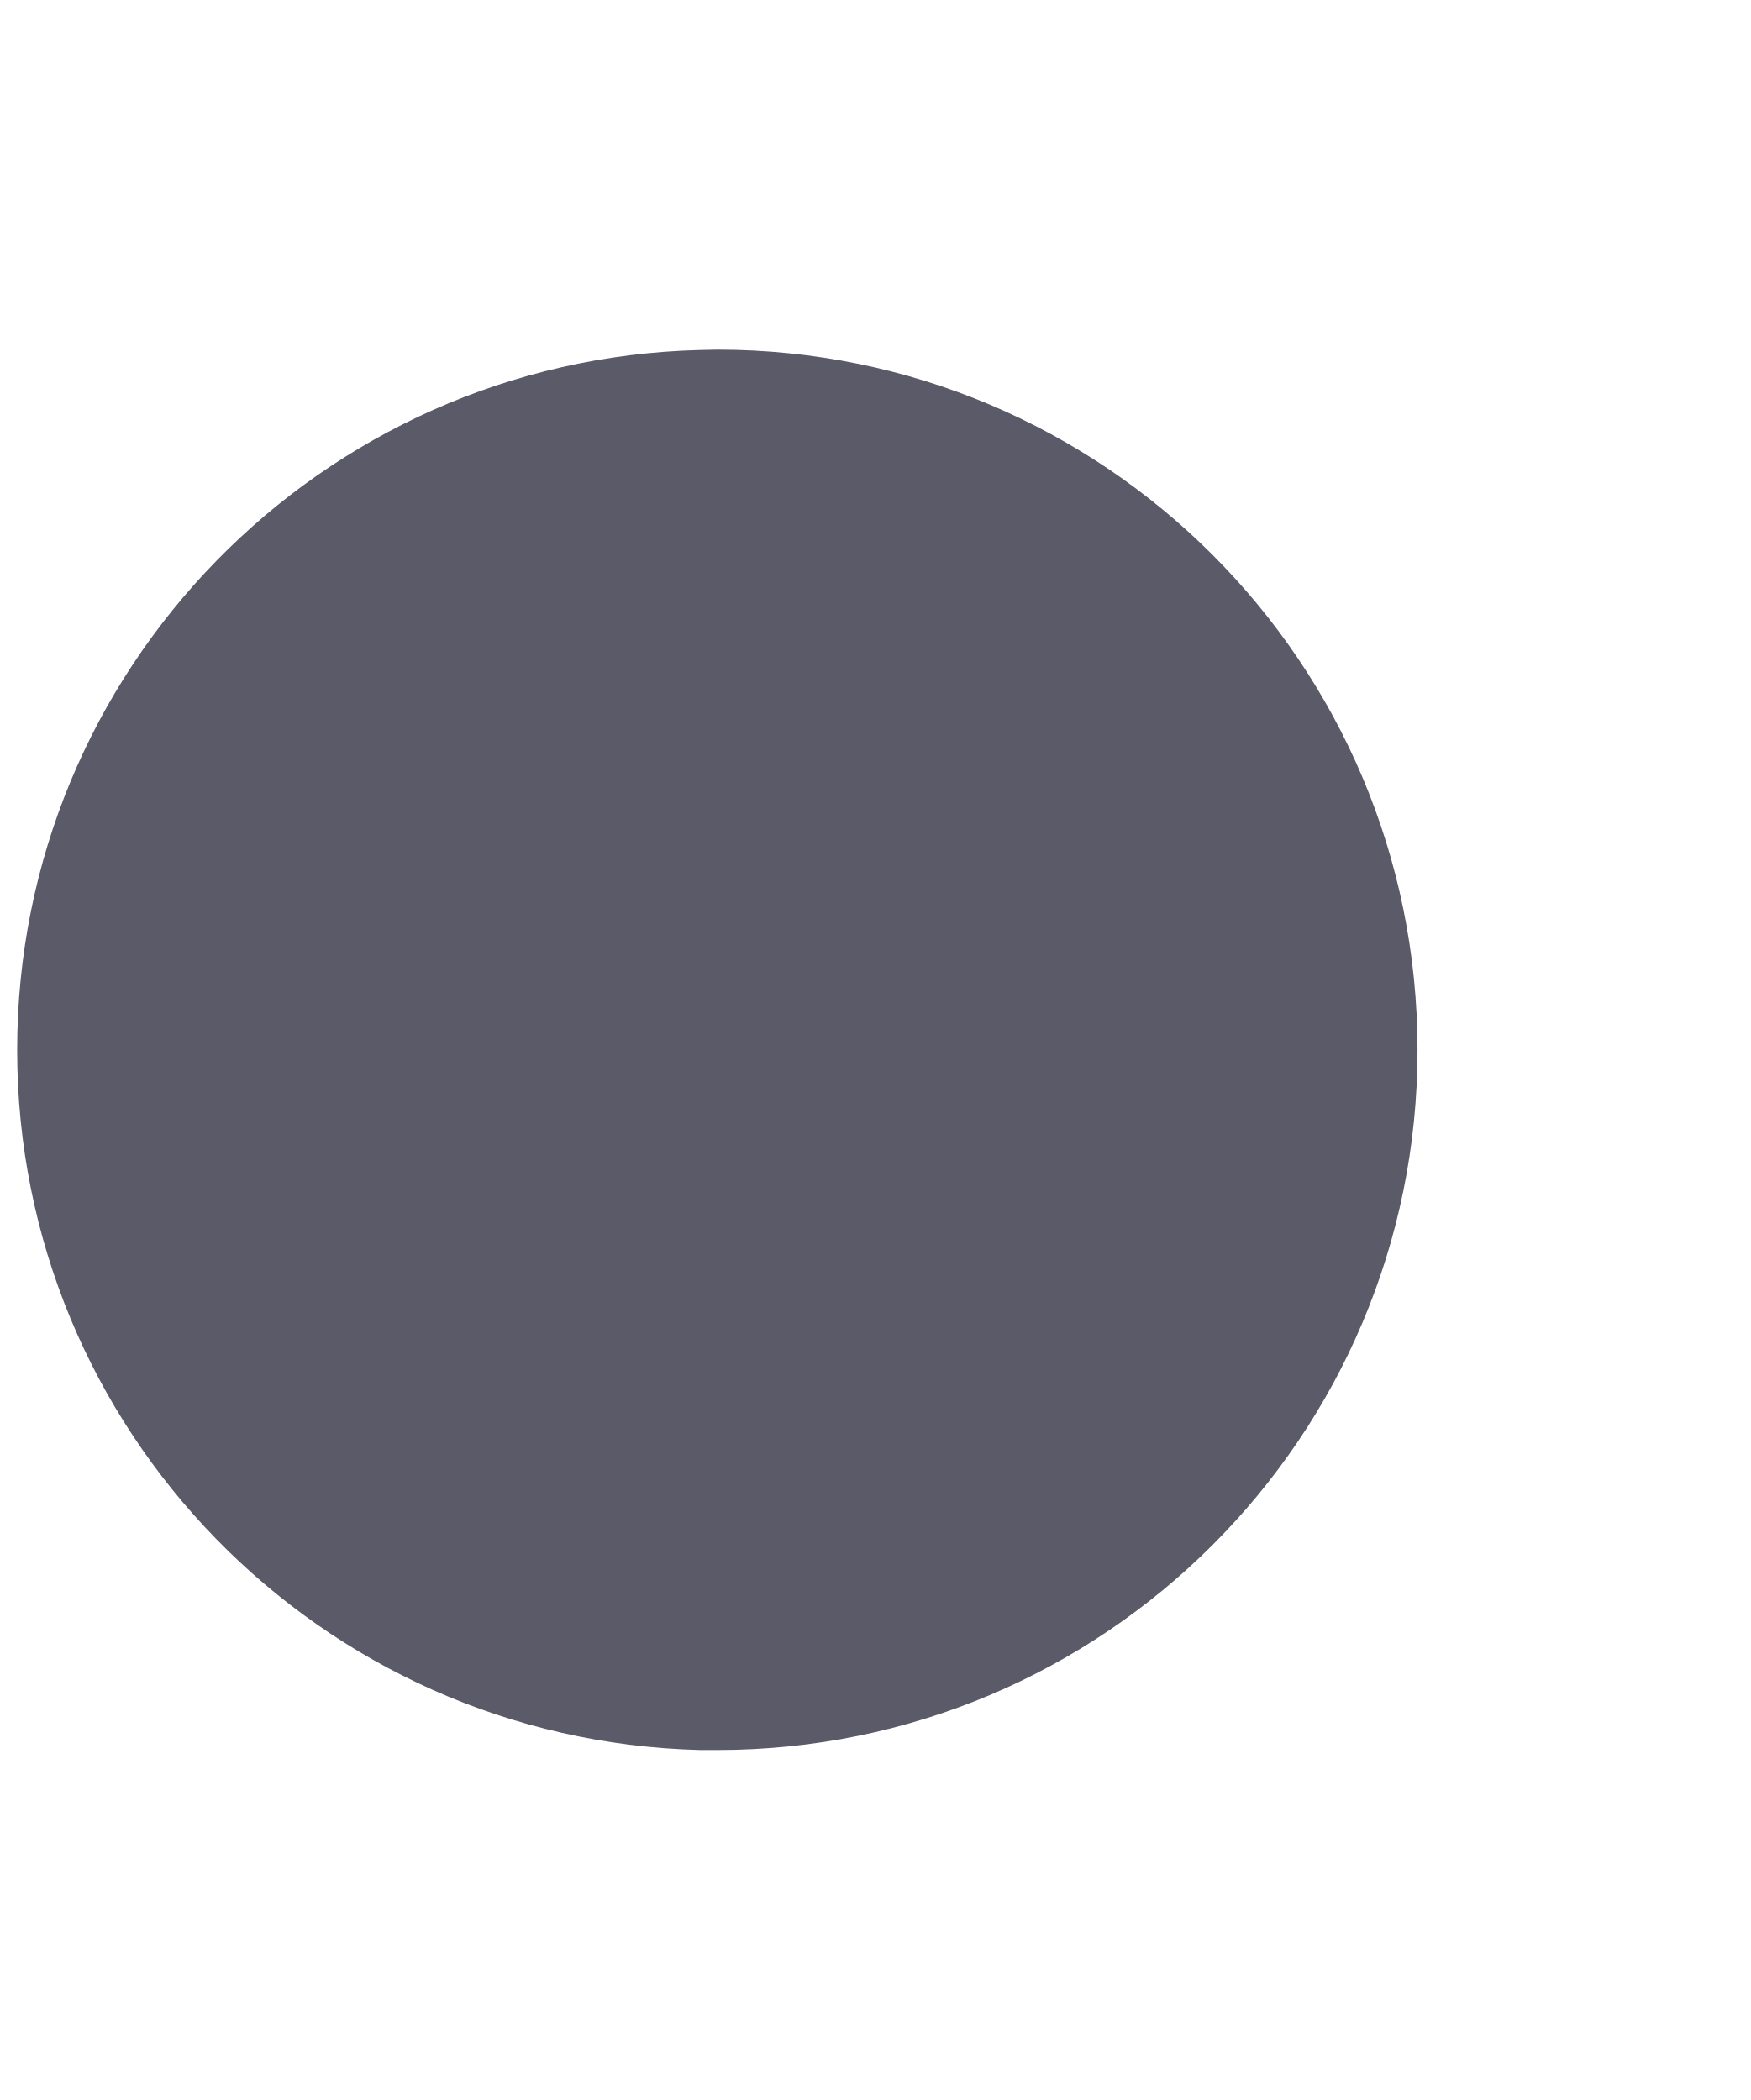
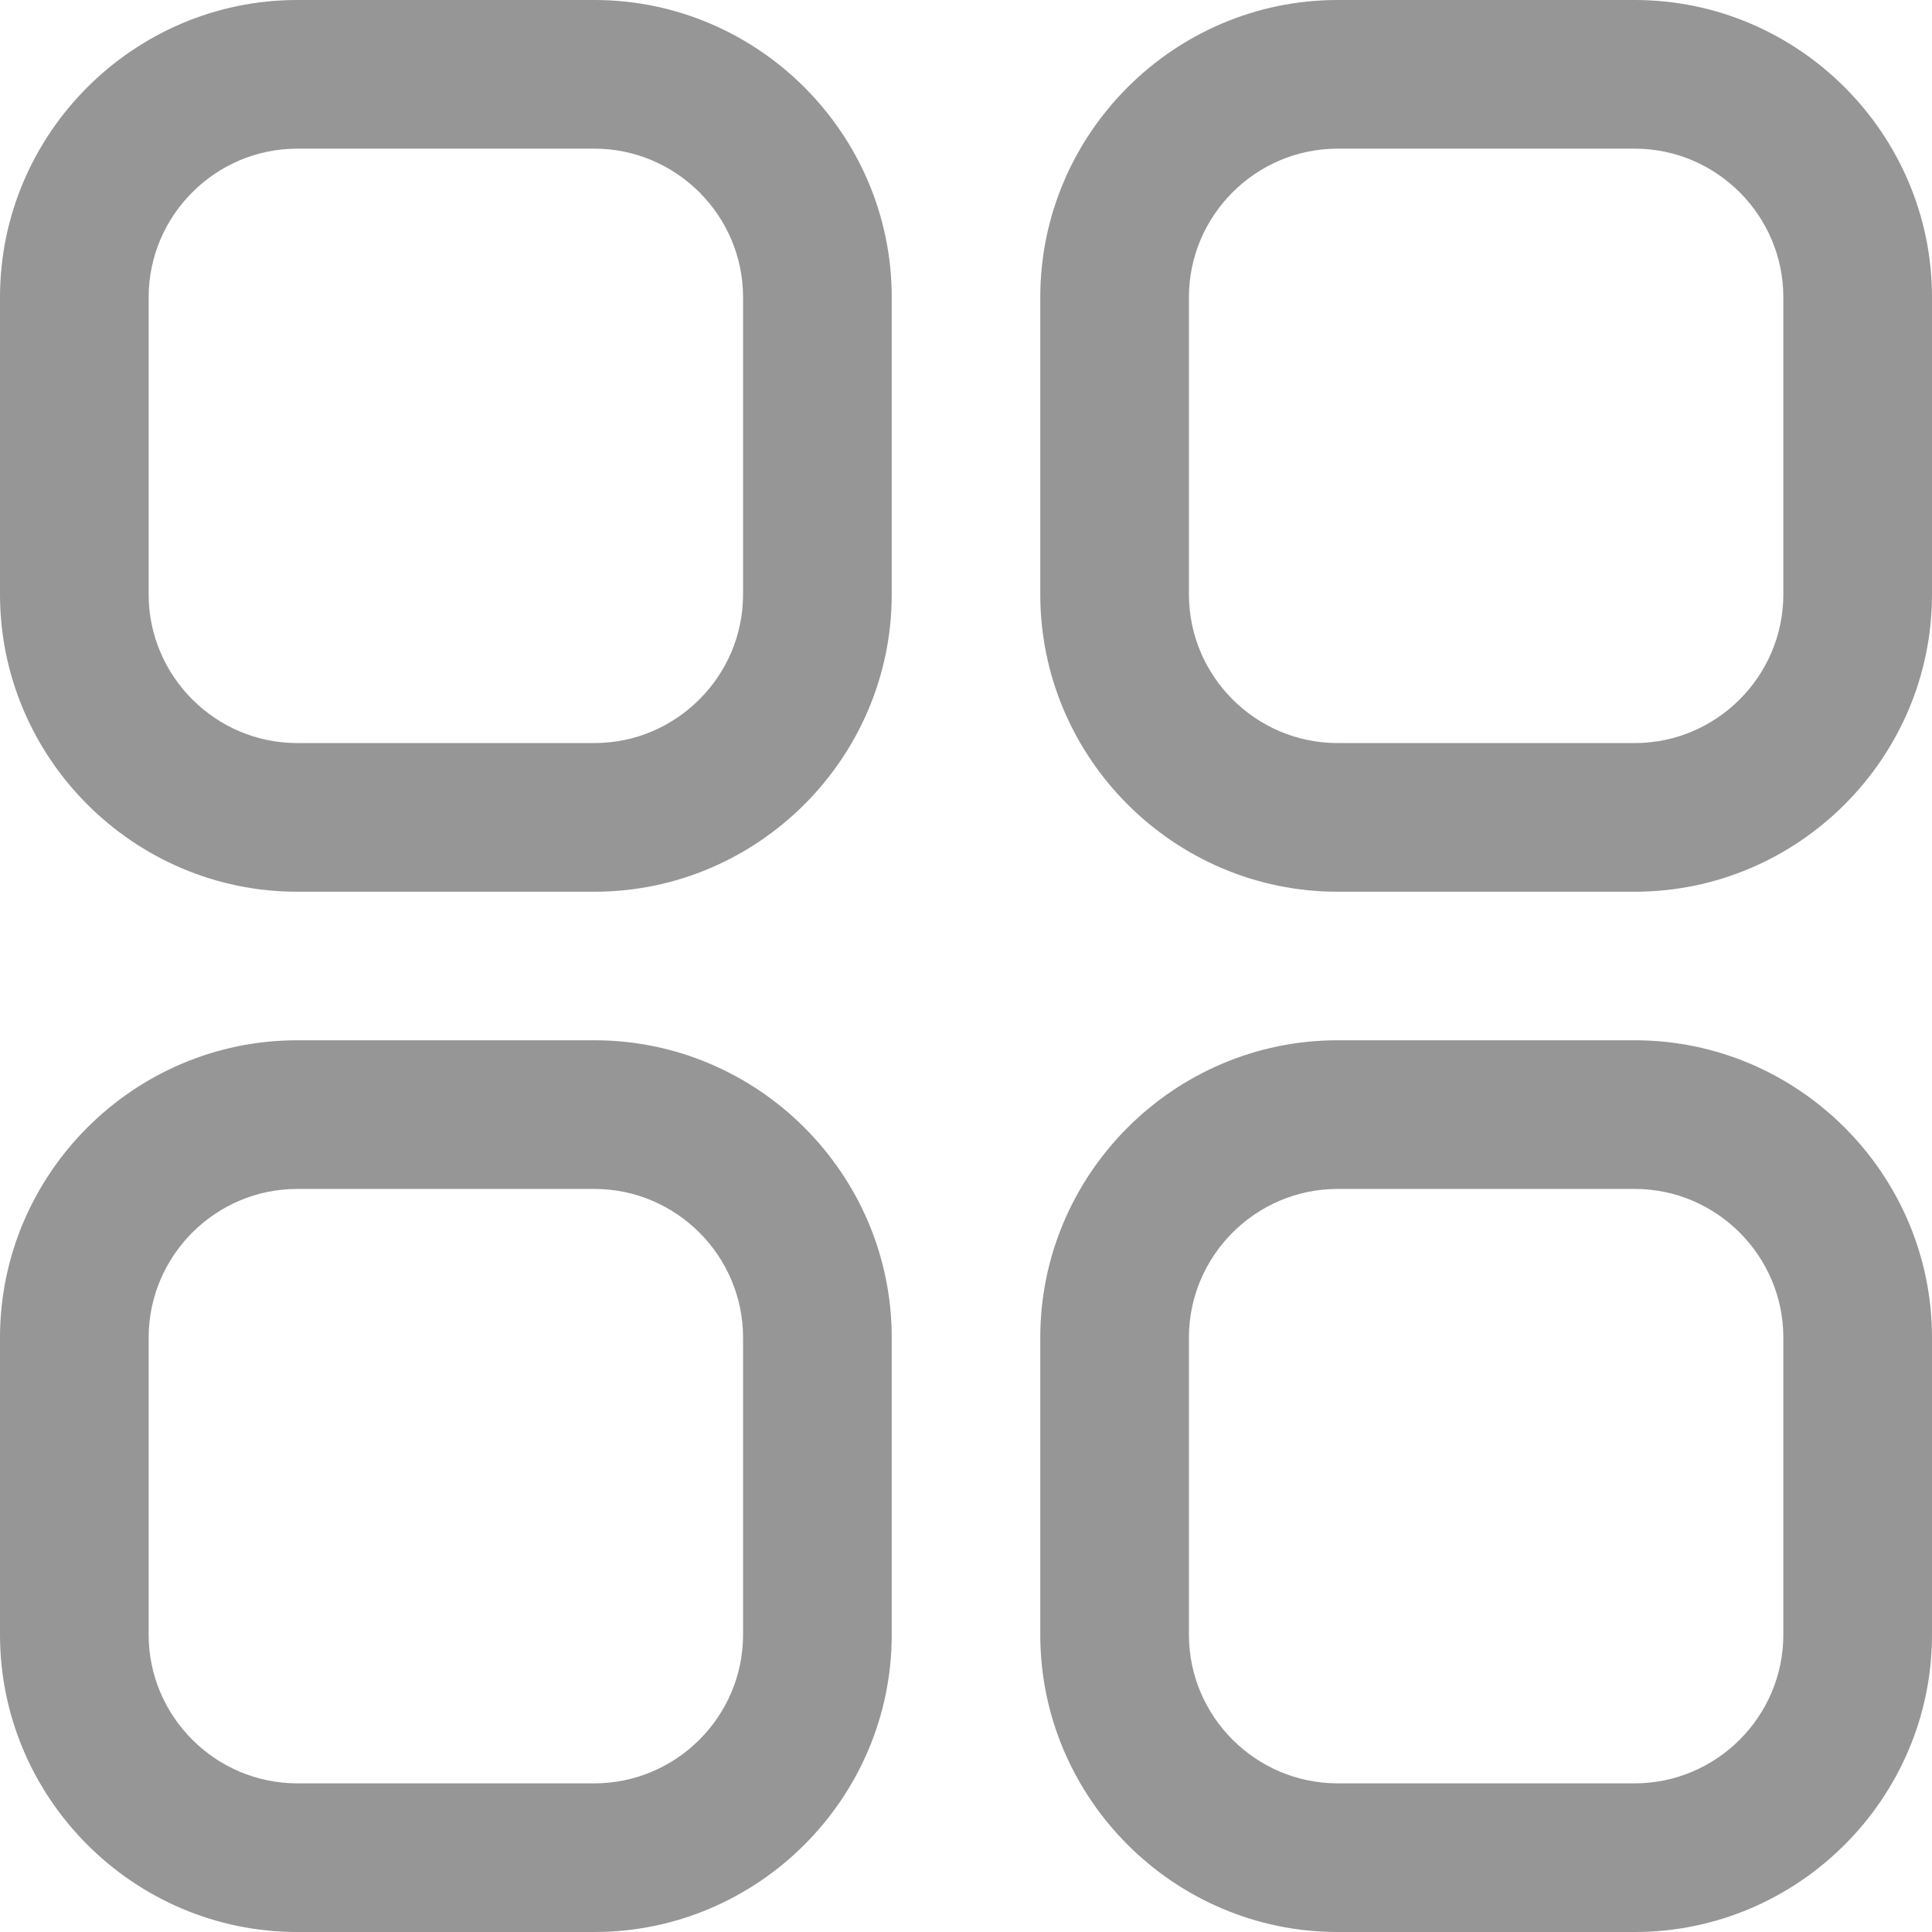
- <svg xmlns="http://www.w3.org/2000/svg" version="1.1" width="5px" height="6px">
-   <g transform="matrix(1 0 0 1 -134 -11 )">
-     <path d="M 0.049 3  C 0.049 4.086  0.915 4.973  2 5  C 2.016 5  2.033 5  2.049 5  C 3.154 5  4.049 4.105  4.049 3  C 4.049 1.895  3.154 0.999  2.049 0.999  C 2.033 0.999  2.016 1  2 1  C 0.915 1.027  0.049 1.914  0.049 3  Z " fill-rule="nonzero" fill="#5a5a68" stroke="none" transform="matrix(1 0 0 1 134 11 )" />
+ <svg xmlns="http://www.w3.org/2000/svg" version="1.1" width="18px" height="18px">
+   <g transform="matrix(1 0 0 1 -29 -10 )">
+     <path d="M 8.308 12.462  C 8.308 10.938  7.062 9.692  5.538 9.692  L 2.769 9.692  C 1.246 9.692  0 10.938  0 12.462  L 0 15.231  C 0 16.754  1.246 18  2.769 18  L 5.538 18  C 7.062 18  8.308 16.754  8.308 15.231  L 8.308 12.462  Z M 6.923 12.462  L 6.923 15.231  C 6.923 15.992  6.3 16.615  5.538 16.615  L 2.769 16.615  C 2.008 16.615  1.385 15.992  1.385 15.231  L 1.385 12.462  C 1.385 11.7  2.008 11.077  2.769 11.077  L 5.538 11.077  C 6.3 11.077  6.923 11.7  6.923 12.462  Z M 18 2.769  C 18 1.246  16.754 0  15.231 0  L 12.462 0  C 10.938 0  9.692 1.246  9.692 2.769  L 9.692 5.538  C 9.692 7.062  10.938 8.308  12.462 8.308  L 15.231 8.308  C 16.754 8.308  18 7.062  18 5.538  L 18 2.769  Z M 16.615 2.769  L 16.615 5.538  C 16.615 6.3  15.992 6.923  15.231 6.923  L 12.462 6.923  C 11.7 6.923  11.077 6.3  11.077 5.538  L 11.077 2.769  C 11.077 2.008  11.7 1.385  12.462 1.385  L 15.231 1.385  C 15.992 1.385  16.615 2.008  16.615 2.769  Z M 18 12.462  C 18 10.938  16.754 9.692  15.231 9.692  L 12.462 9.692  C 10.938 9.692  9.692 10.938  9.692 12.462  L 9.692 15.231  C 9.692 16.754  10.938 18  12.462 18  L 15.231 18  C 16.754 18  18 16.754  18 15.231  L 18 12.462  Z M 16.615 12.462  L 16.615 15.231  C 16.615 15.992  15.992 16.615  15.231 16.615  L 12.462 16.615  C 11.7 16.615  11.077 15.992  11.077 15.231  L 11.077 12.462  C 11.077 11.7  11.7 11.077  12.462 11.077  L 15.231 11.077  C 15.992 11.077  16.615 11.7  16.615 12.462  Z M 8.308 2.769  C 8.308 1.246  7.062 0  5.538 0  L 2.769 0  C 1.246 0  0 1.246  0 2.769  L 0 5.538  C 0 7.062  1.246 8.308  2.769 8.308  L 5.538 8.308  C 7.062 8.308  8.308 7.062  8.308 5.538  L 8.308 2.769  Z M 6.923 2.769  L 6.923 5.538  C 6.923 6.3  6.3 6.923  5.538 6.923  L 2.769 6.923  C 2.008 6.923  1.385 6.3  1.385 5.538  L 1.385 2.769  C 1.385 2.008  2.008 1.385  2.769 1.385  L 5.538 1.385  C 6.3 1.385  6.923 2.008  6.923 2.769  Z " fill-rule="nonzero" fill="#969696" stroke="none" transform="matrix(1 0 0 1 29 10 )" />
  </g>
</svg>
